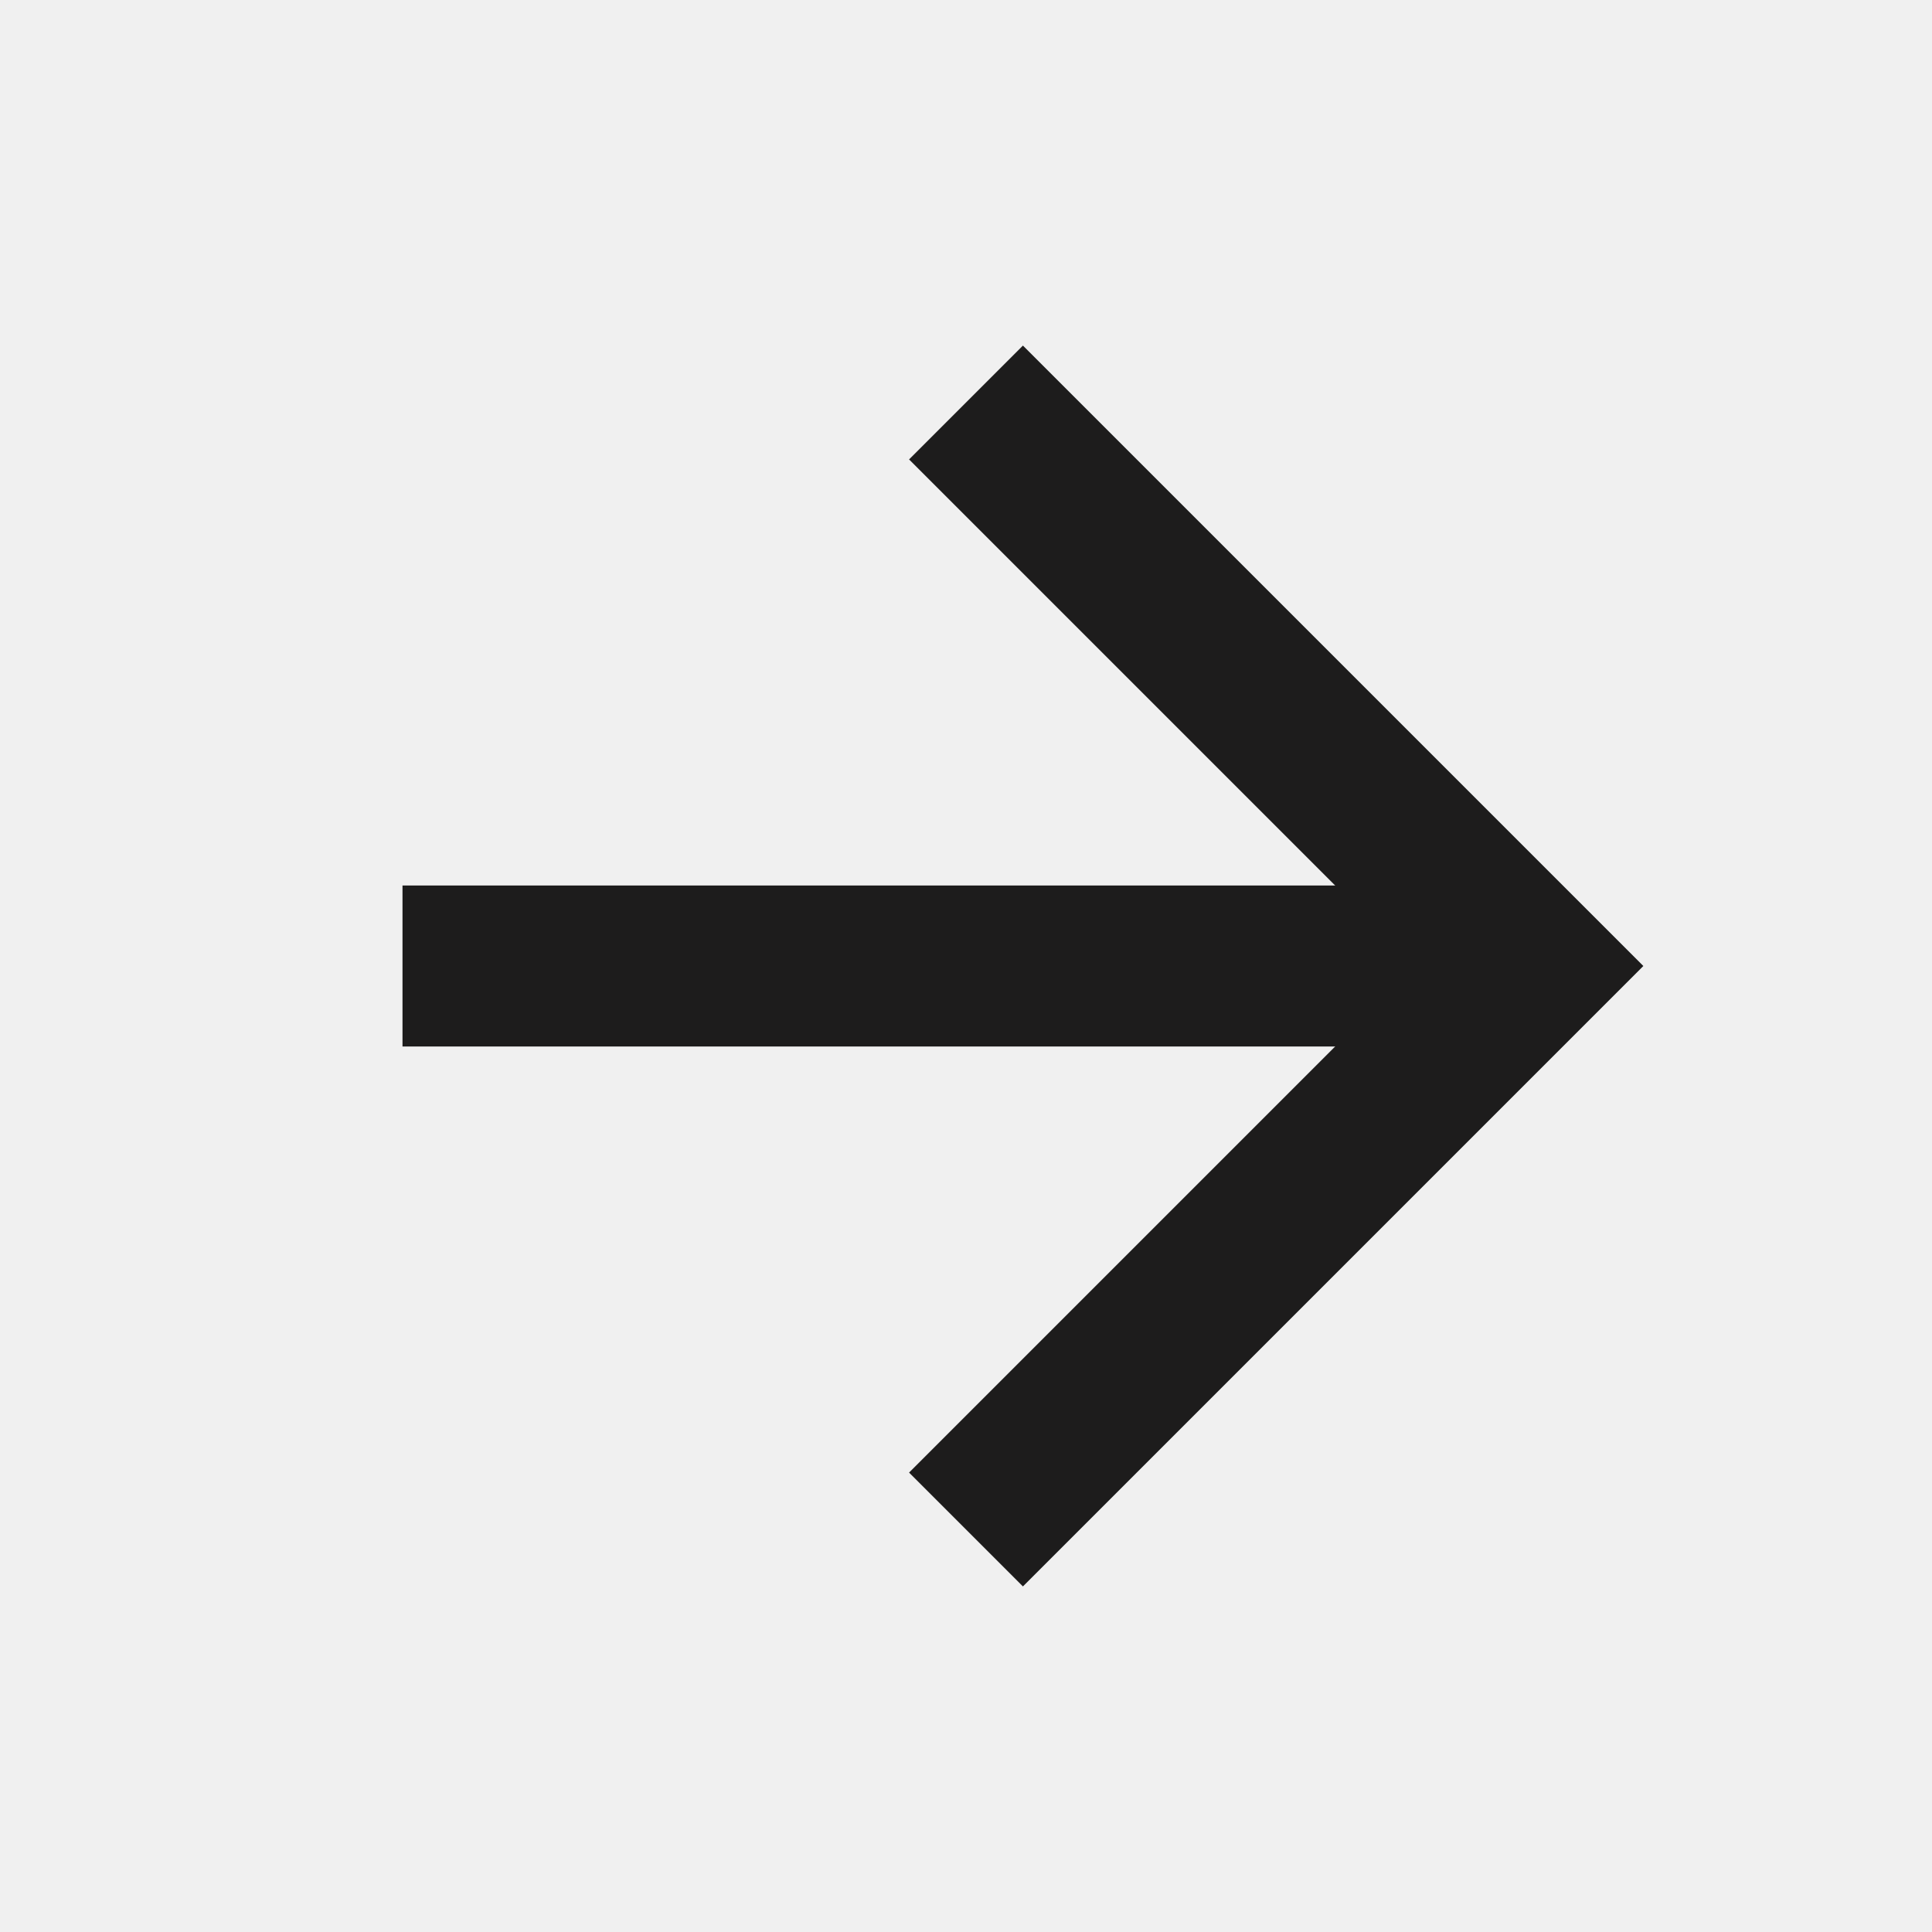
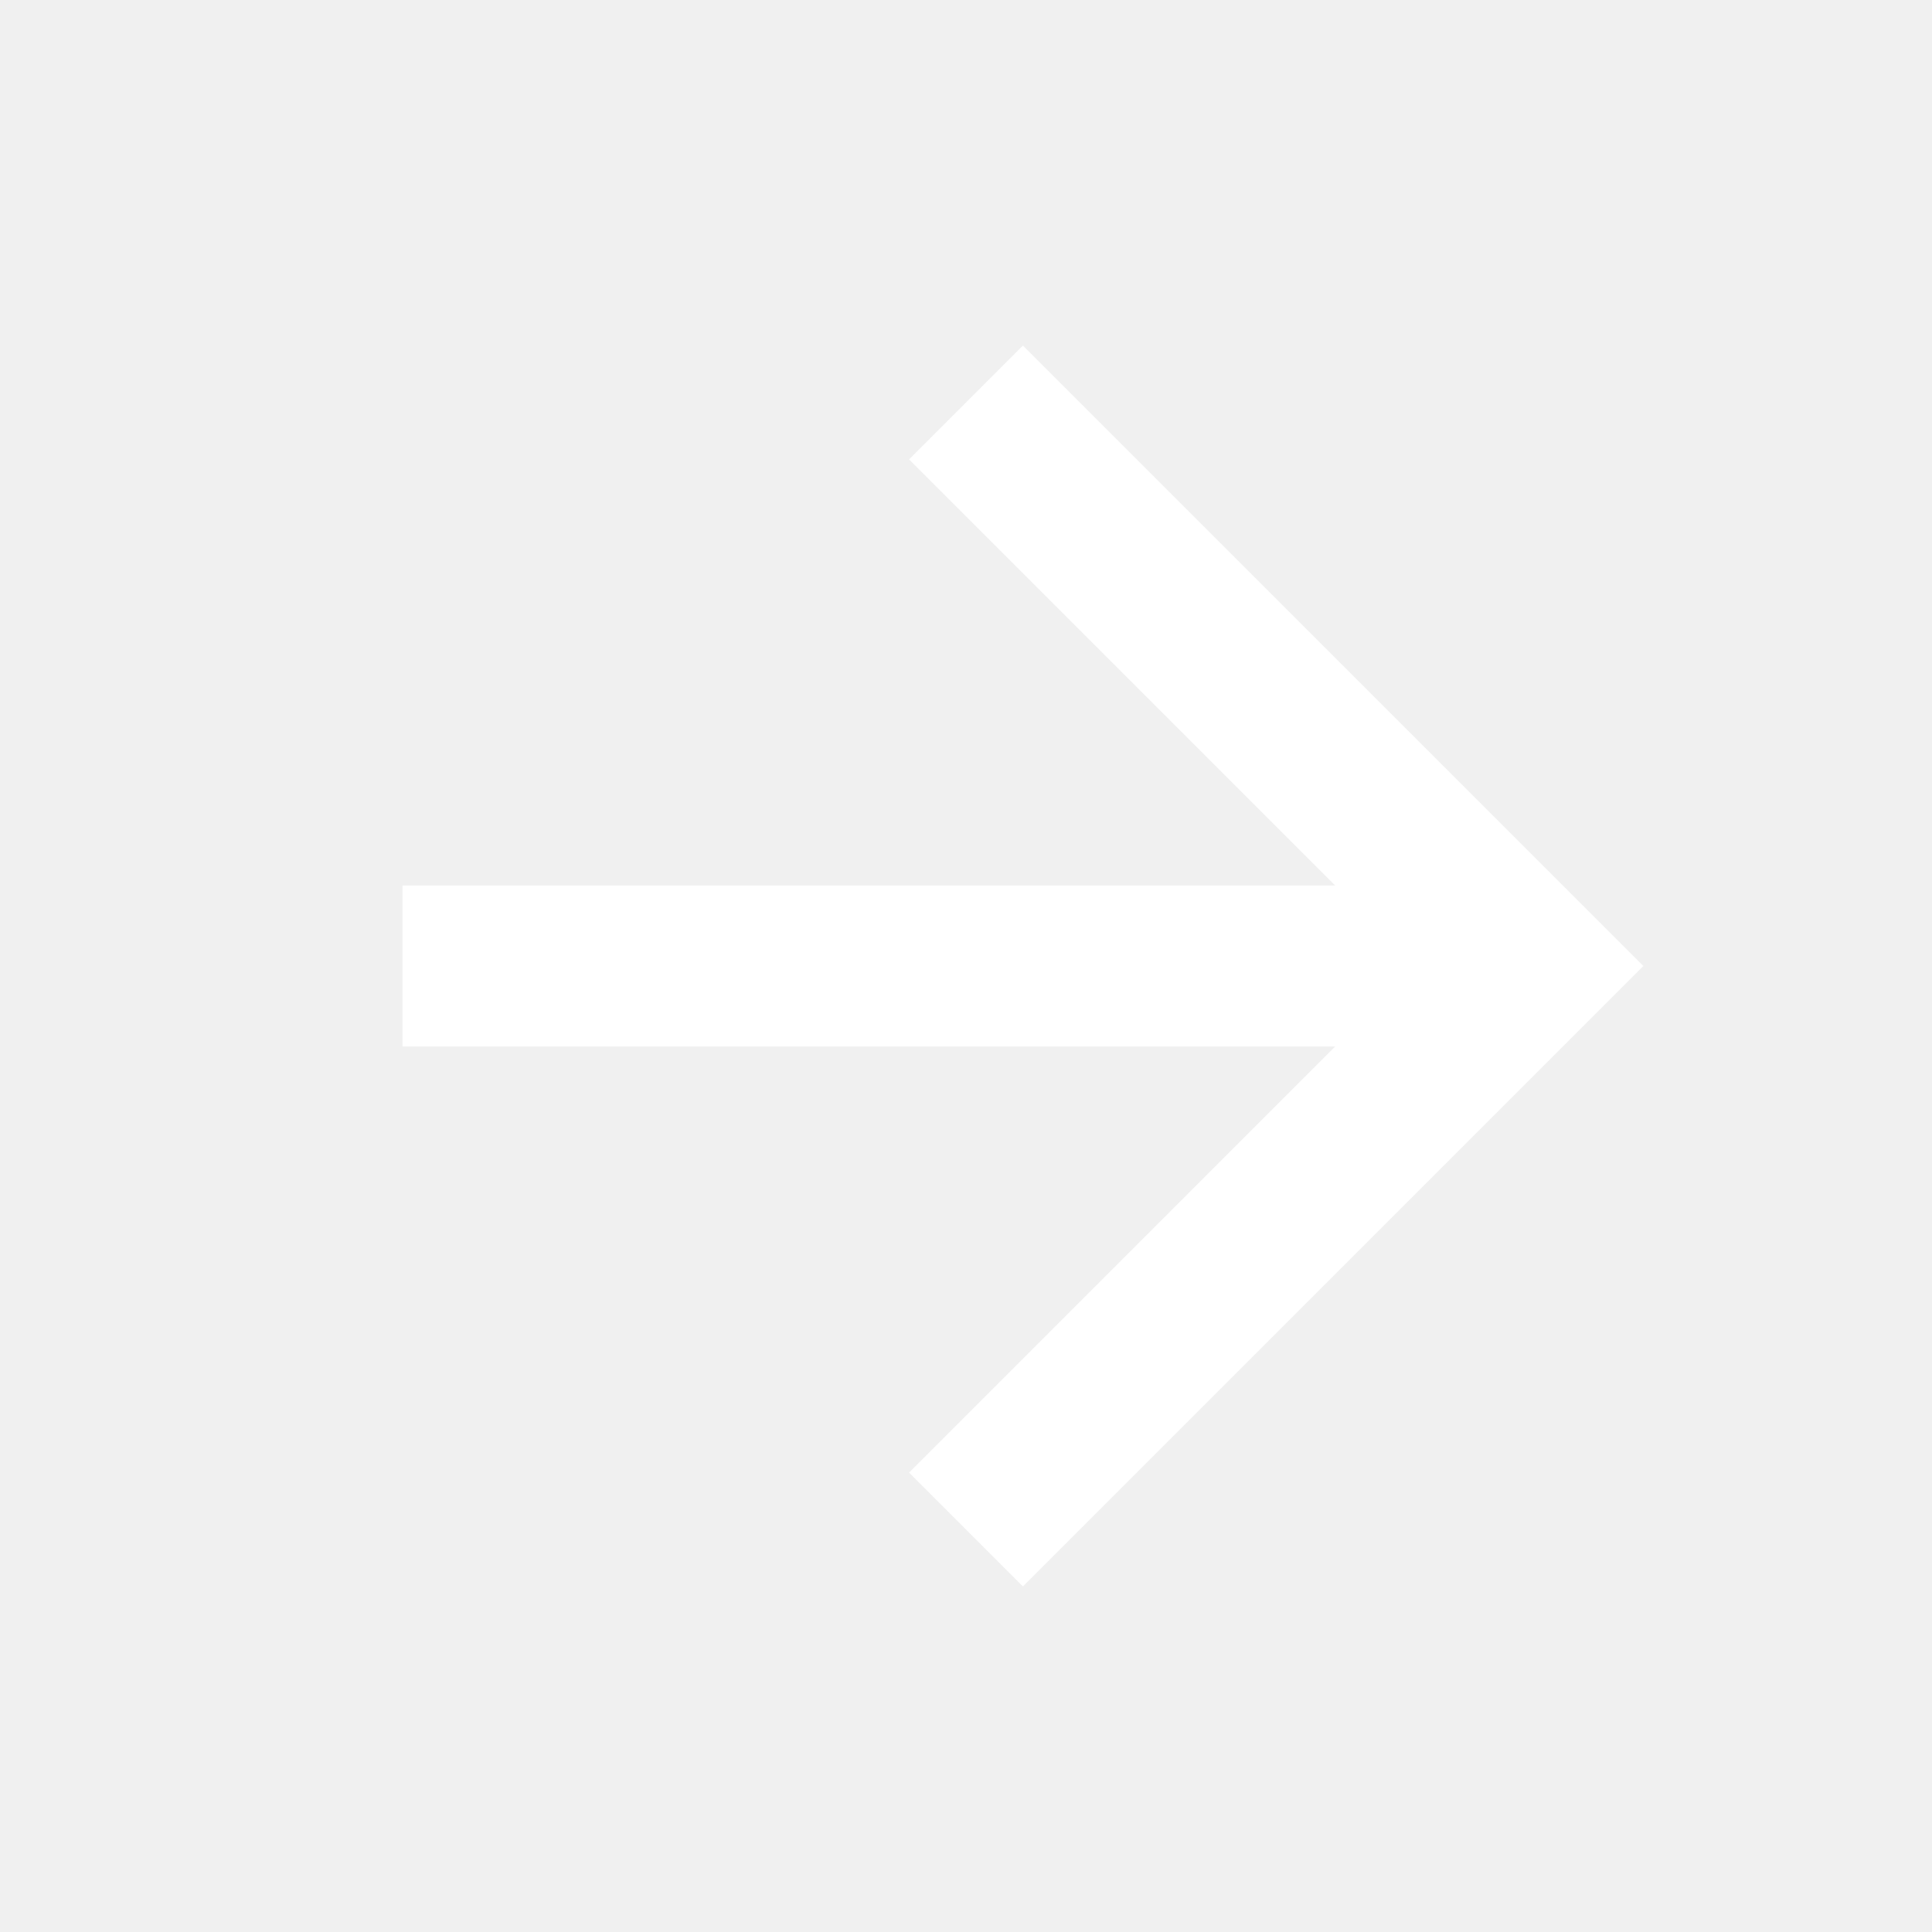
<svg xmlns="http://www.w3.org/2000/svg" width="24" height="24" viewBox="0 0 24 24" fill="none">
-   <path d="M5 12H19" stroke="#1D1C1C" stroke-width="2" />
-   <path d="M12 5L19 12L12 19" stroke="#1D1C1C" stroke-width="2" />
+   <path d="M5 12H19" stroke="white" stroke-width="2" />
+   <path d="M12 5L19 12L12 19" stroke="white" stroke-width="2" />
</svg>
